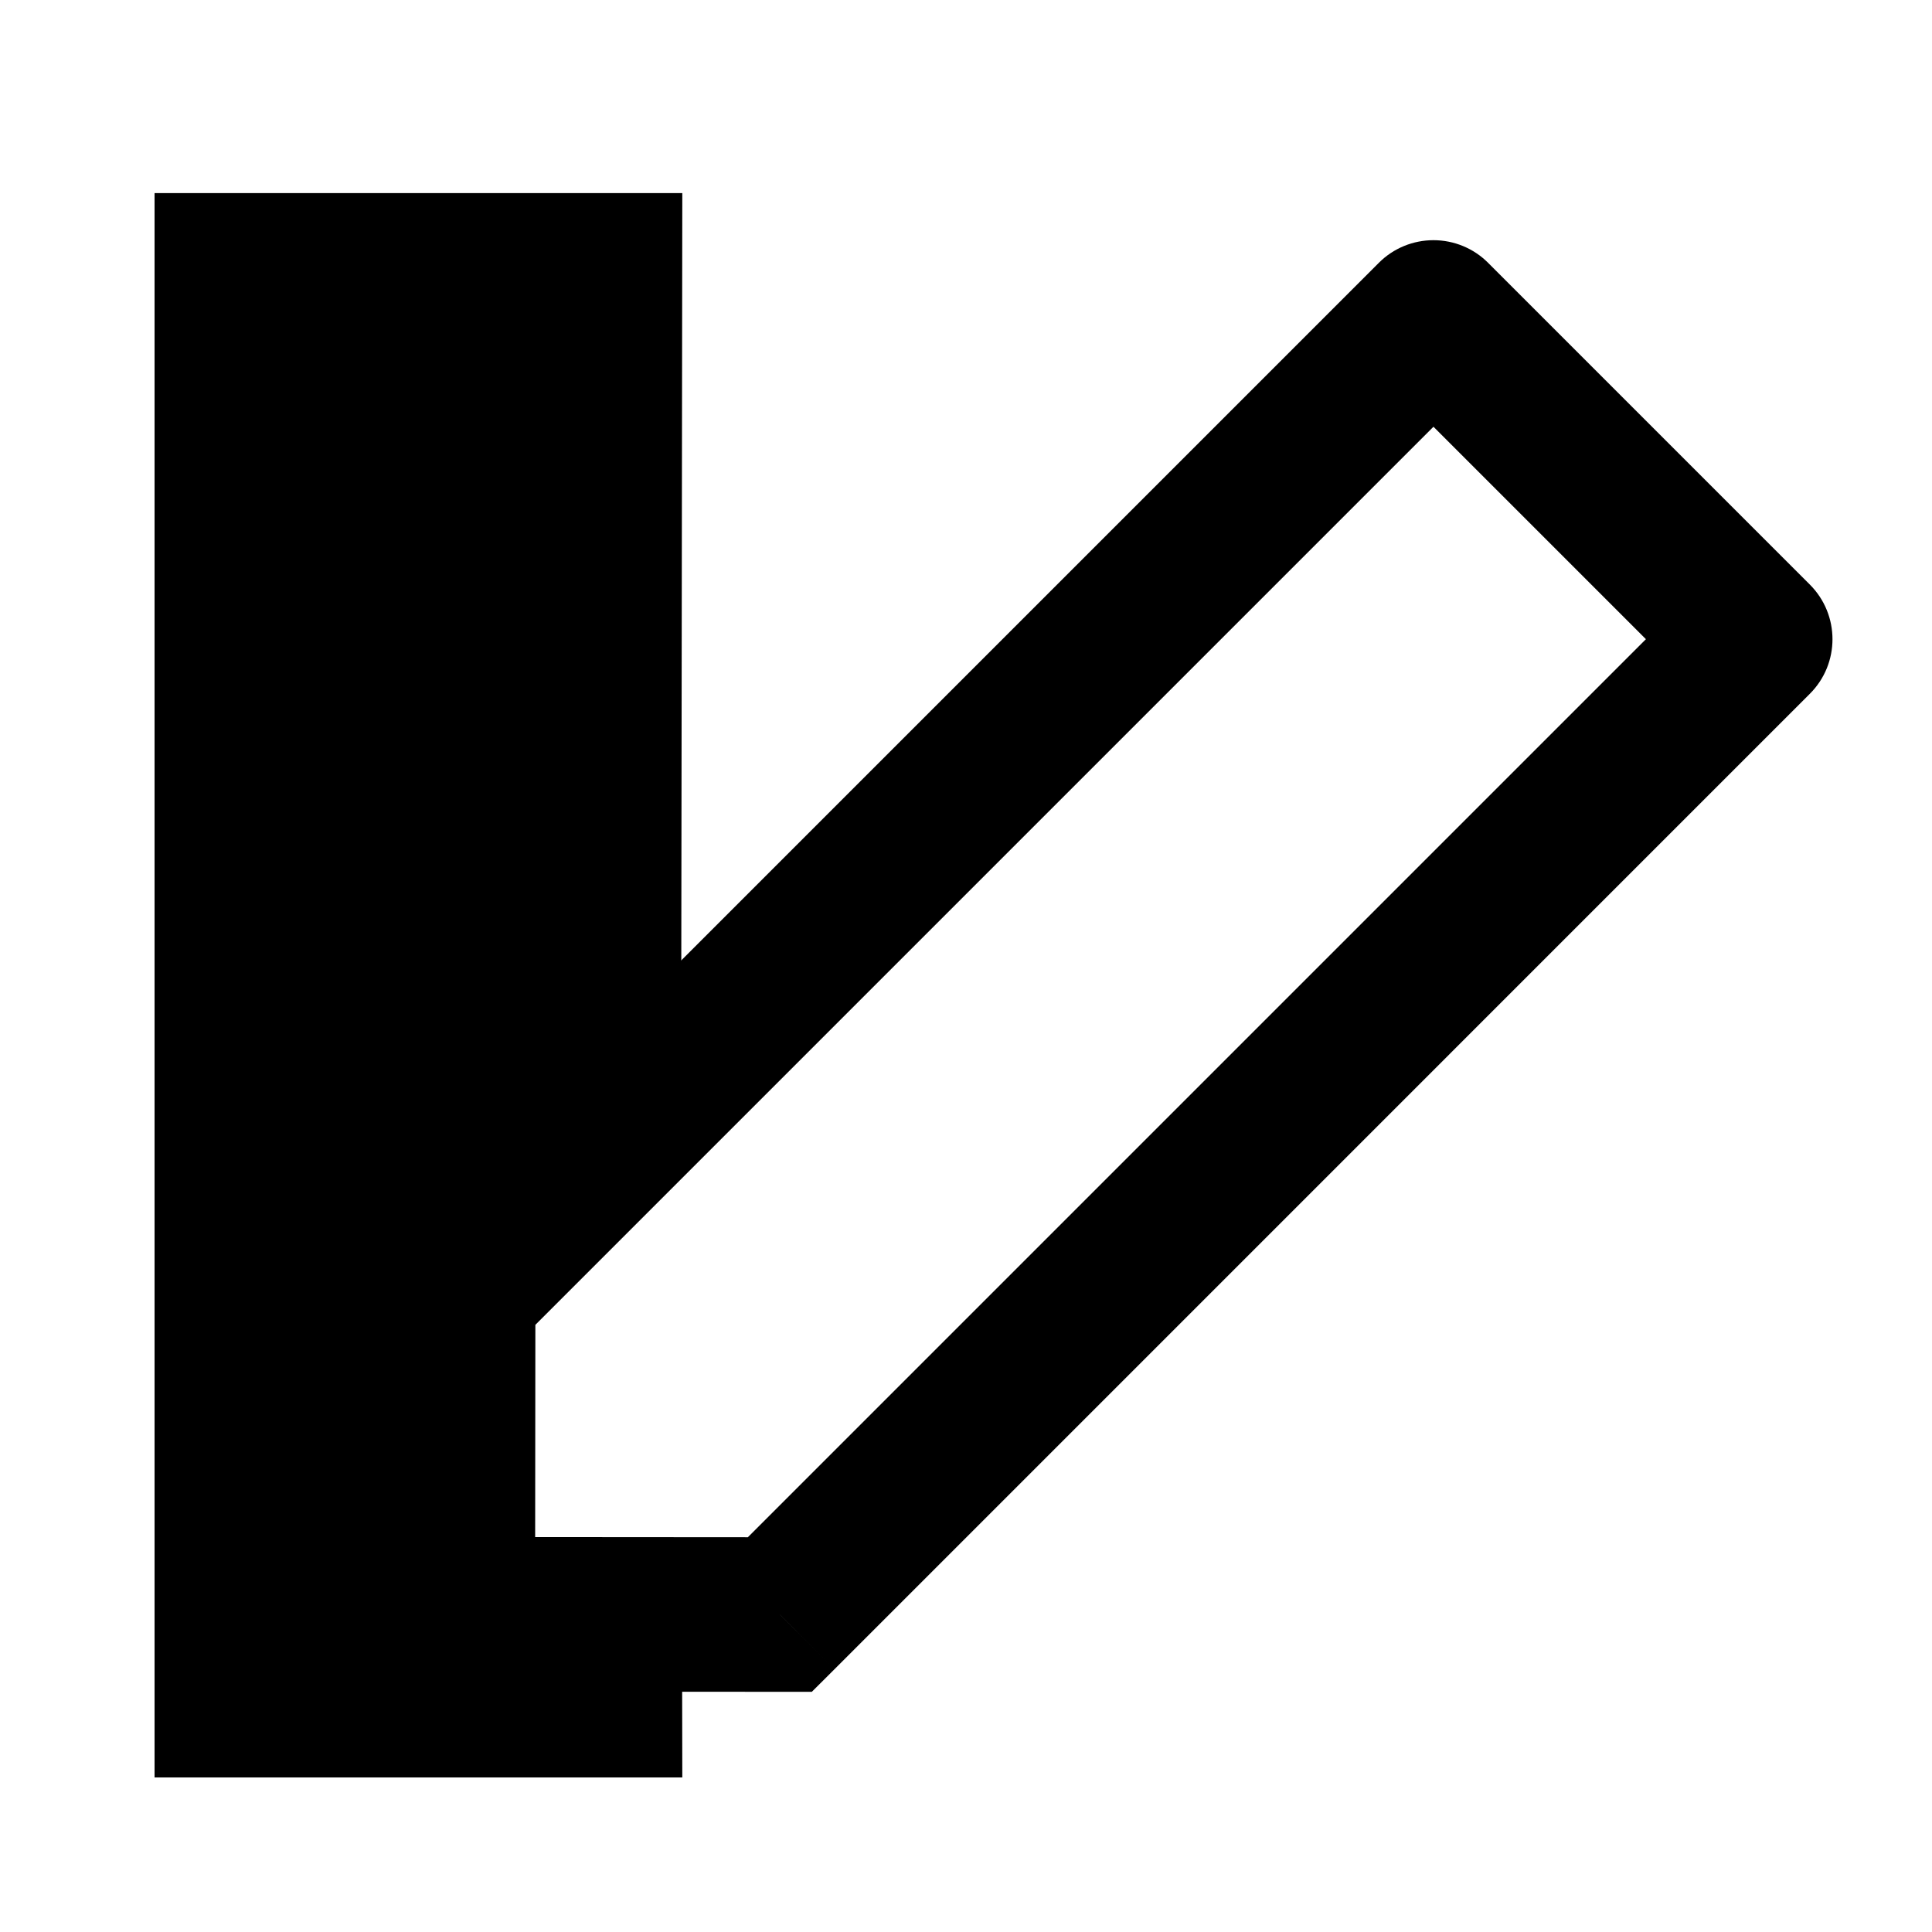
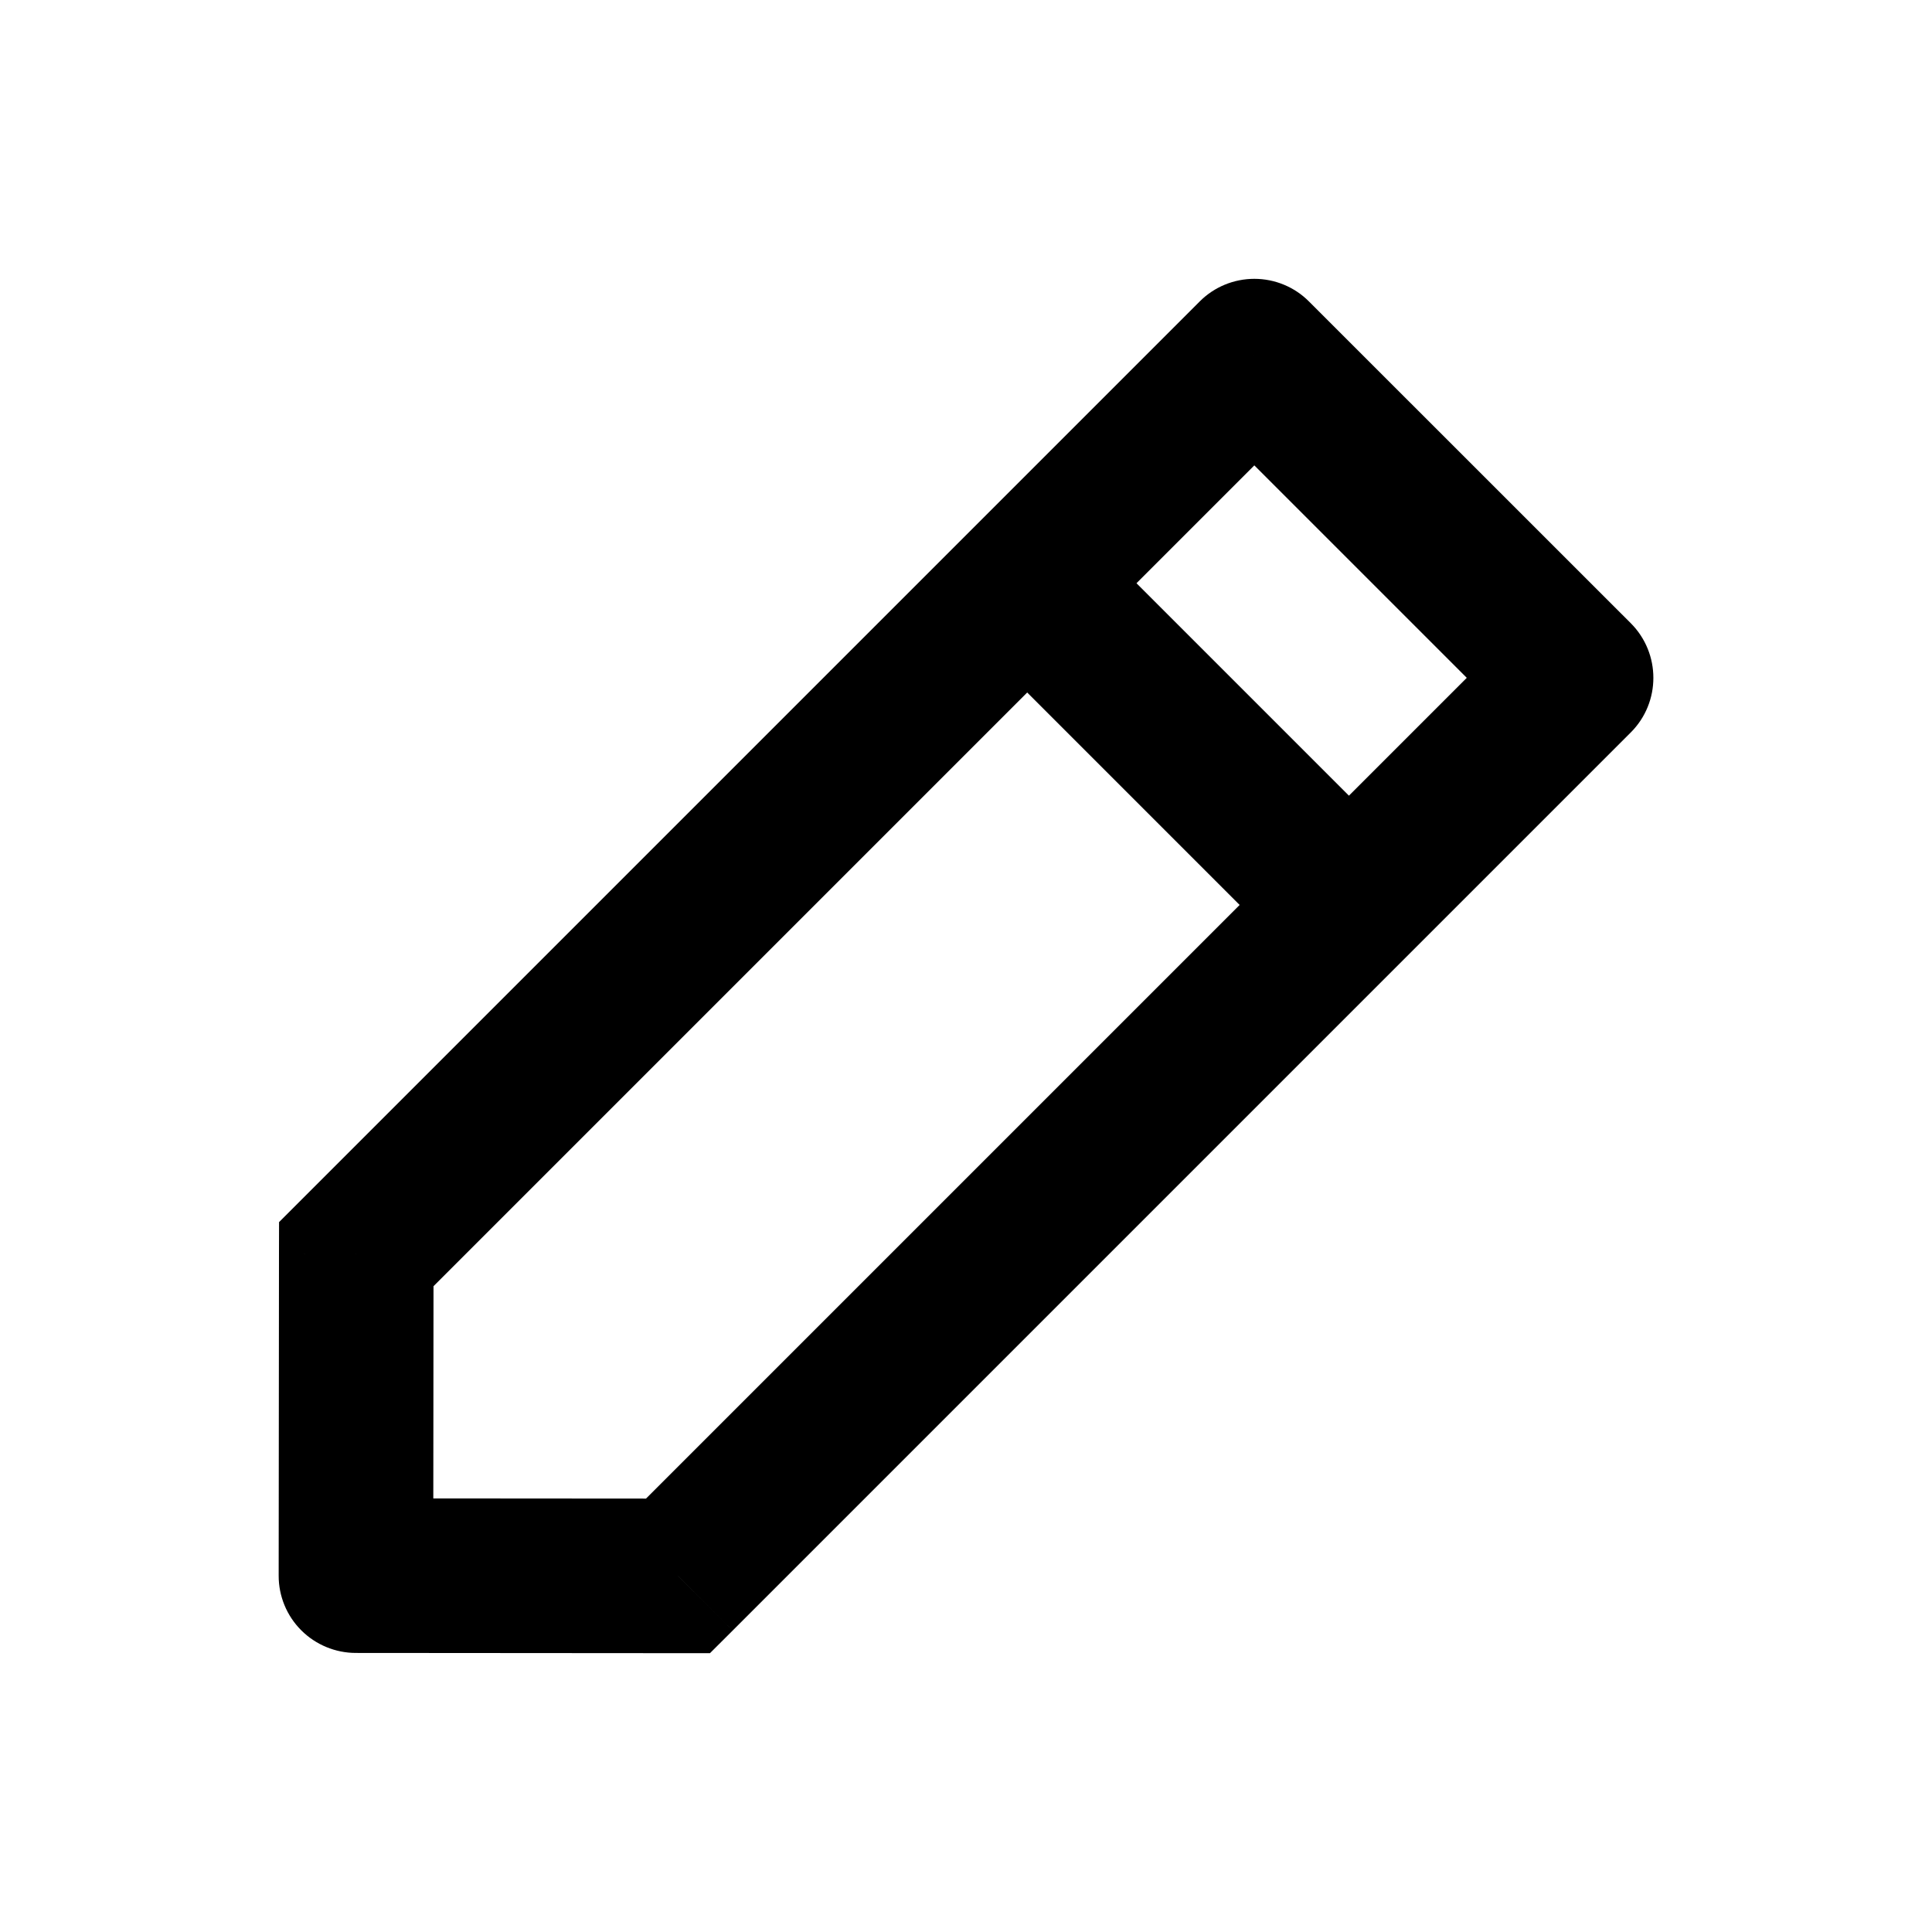
<svg xmlns="http://www.w3.org/2000/svg" width="25" height="25" viewBox="0 0 25 25" fill="none">
-   <path d="M2 2.499H8.829L8.814 13.871L6.053 16.632L6.211 20.616L8.825 20.718L8.829 23H2V2.499Z" fill="currentColor" />
-   <path d="M5.928 16.729L5.221 16.022L4.929 16.314L4.928 16.728L5.928 16.729ZM18.549 4.108L19.256 3.401C19.069 3.213 18.814 3.108 18.549 3.108C18.284 3.108 18.029 3.213 17.842 3.401L18.549 4.108ZM22.712 8.271L23.419 8.978C23.81 8.588 23.81 7.955 23.419 7.564L22.712 8.271ZM10.091 20.892L10.091 21.892L10.505 21.892L10.799 21.599L10.091 20.892ZM5.924 20.889L4.924 20.888C4.923 21.153 5.028 21.408 5.216 21.596C5.403 21.783 5.658 21.889 5.923 21.889L5.924 20.889ZM6.635 17.436L19.256 4.815L17.842 3.401L5.221 16.022L6.635 17.436ZM17.842 4.815L22.005 8.978L23.419 7.564L19.256 3.401L17.842 4.815ZM22.005 7.564L9.384 20.185L10.799 21.599L23.419 8.978L22.005 7.564ZM10.092 19.892L5.924 19.889L5.923 21.889L10.091 21.892L10.092 19.892ZM6.924 20.89L6.928 16.73L4.928 16.728L4.924 20.888L6.924 20.89Z" fill="currentColor" />
+   <path d="M4.61 16.229L3.903 15.522L3.611 15.814L3.61 16.228L4.61 16.229ZM16.231 4.608L16.938 3.901C16.751 3.713 16.496 3.608 16.231 3.608C15.966 3.608 15.711 3.713 15.524 3.901L16.231 4.608ZM20.394 8.771L21.102 9.478C21.492 9.088 21.492 8.455 21.102 8.064L20.394 8.771ZM8.773 20.392L8.773 21.392L9.187 21.392L9.481 21.099L8.773 20.392ZM4.606 20.389L3.606 20.388C3.605 20.653 3.71 20.908 3.898 21.096C4.085 21.283 4.34 21.389 4.605 21.389L4.606 20.389ZM5.317 16.936L16.938 5.315L15.524 3.901L3.903 15.522L5.317 16.936ZM15.524 5.315L19.687 9.478L21.102 8.064L16.938 3.901L15.524 5.315ZM19.687 8.064L8.066 19.685L9.481 21.099L21.102 9.478L19.687 8.064ZM8.774 19.392L4.606 19.389L4.605 21.389L8.773 21.392L8.774 19.392ZM5.606 20.39L5.61 16.23L3.61 16.228L3.606 20.388L5.606 20.39Z" fill="currentColor" />
+   <path d="M13.824 8.079L16.921 11.176" stroke="currentColor" stroke-width="2" stroke-linecap="round" stroke-linejoin="round" />
</svg>
